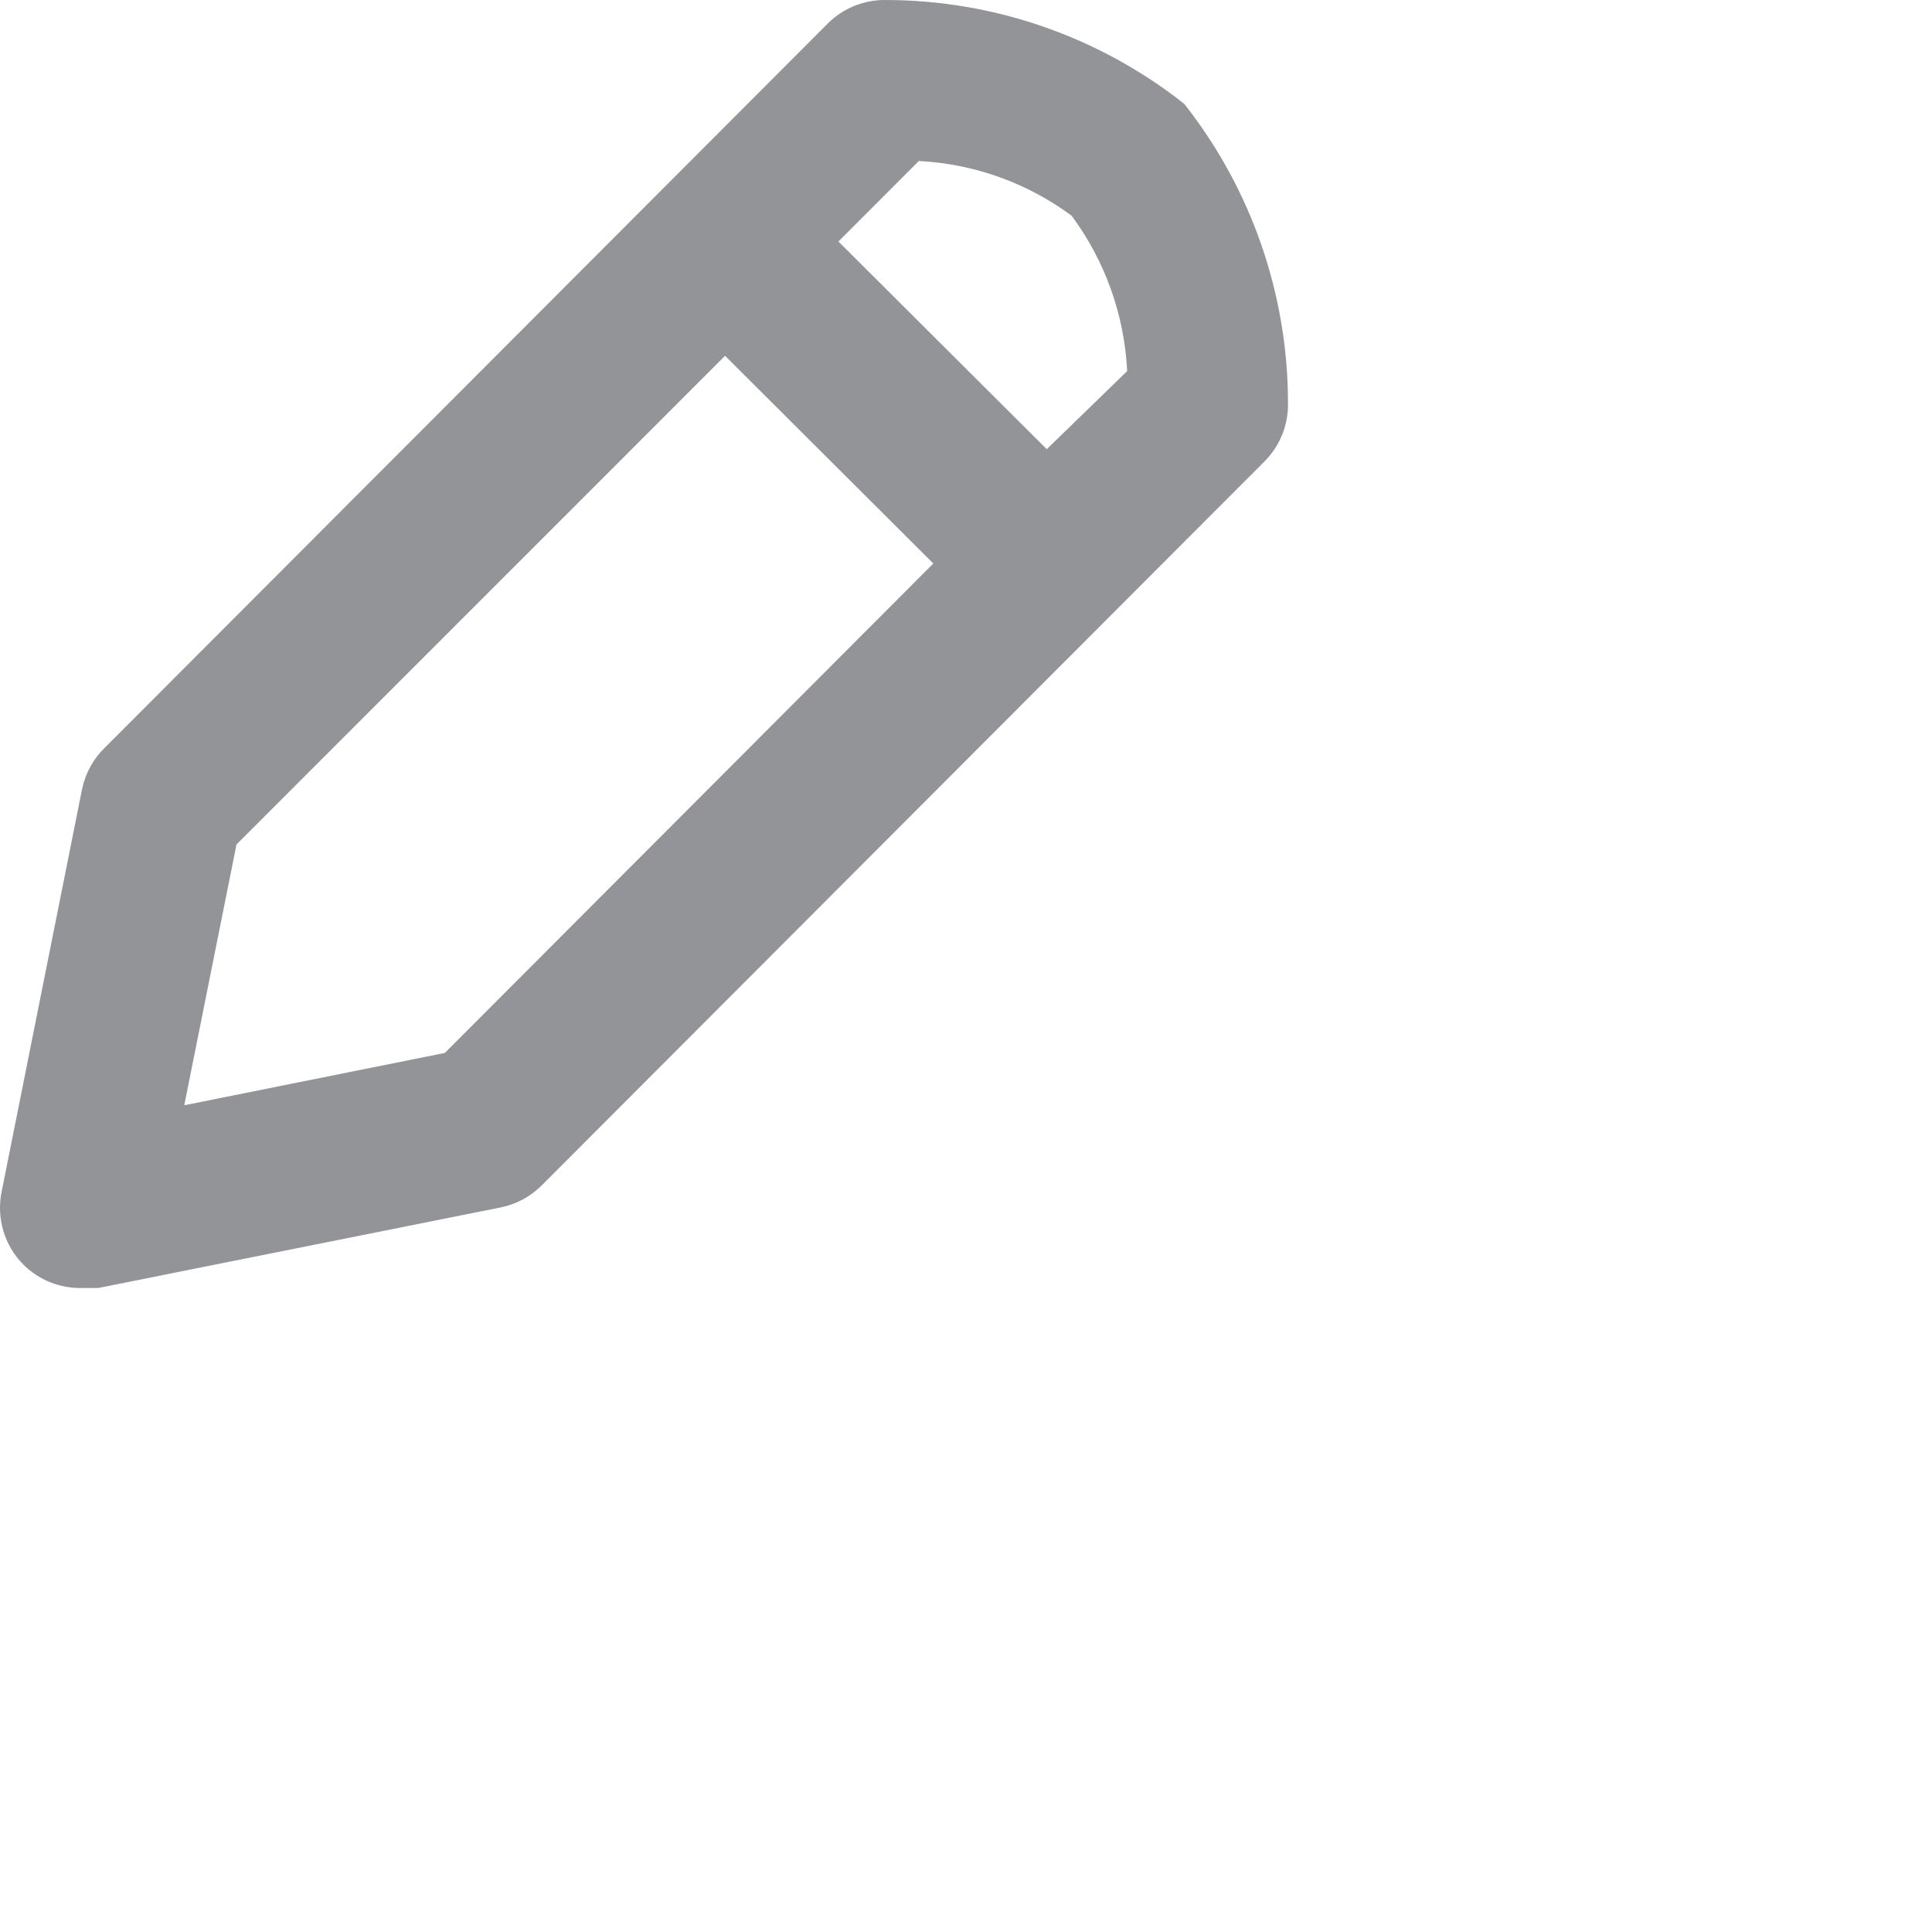
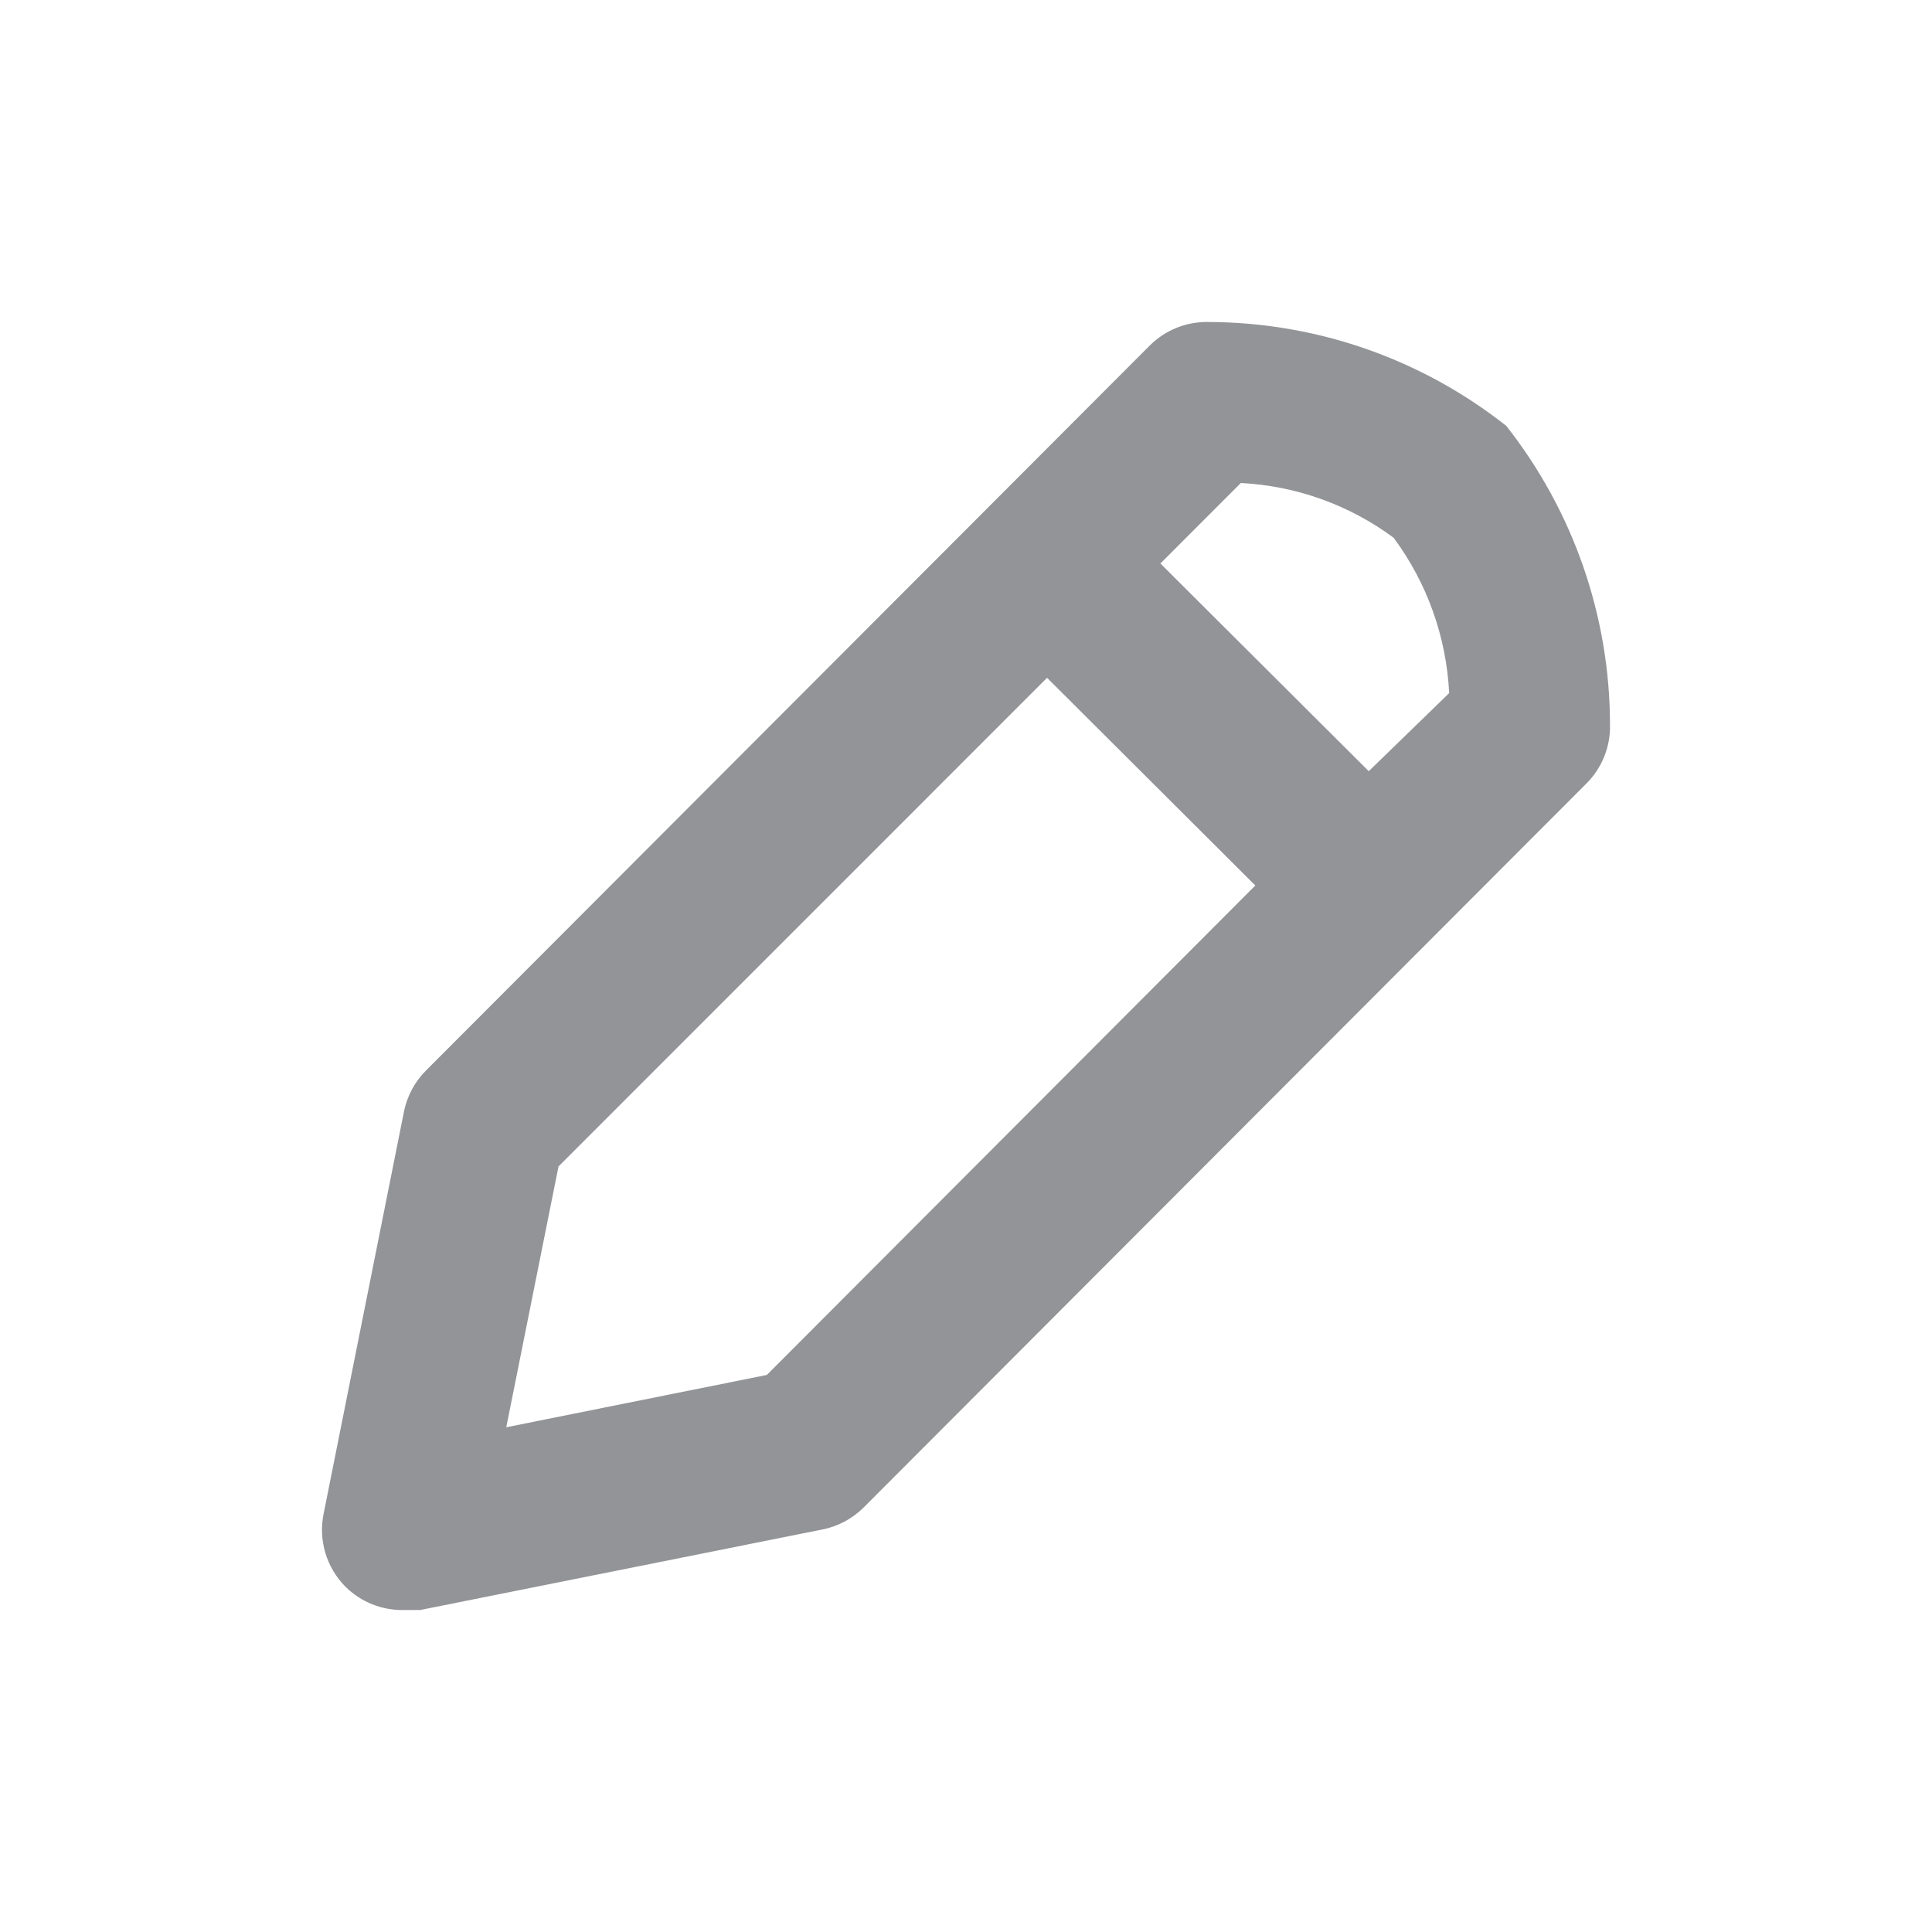
<svg xmlns="http://www.w3.org/2000/svg" width="24" height="24" viewBox="0 0 24 24" fill="none">
-   <path fill-rule="evenodd" clip-rule="evenodd" d="M14.711 1.29C13.655 0.456 12.35 0.002 11.005 0C10.736 -0.004 10.476 0.1 10.285 0.29L1.3 9.29C1.158 9.429 1.061 9.606 1.02 9.8L0.021 14.8C-0.048 15.13 0.054 15.472 0.291 15.71C0.484 15.902 0.748 16.007 1.02 16H1.22L6.215 15C6.408 14.962 6.585 14.868 6.725 14.73L15.71 5.73C15.902 5.537 16.007 5.273 16 5C15.998 3.654 15.544 2.347 14.711 1.29ZM5.526 13.08L2.289 13.73L2.938 10.49L9.007 4.42L11.594 7L5.526 13.08ZM13.003 5.58L10.415 3L11.414 2C12.1 2.035 12.76 2.271 13.312 2.68C13.728 3.241 13.968 3.913 14.002 4.61L13.003 5.58Z" fill="#929497" />
+   <path fill-rule="evenodd" clip-rule="evenodd" d="M18.711 5.29C17.655 4.456 16.35 4.002 15.005 4C14.736 3.996 14.476 4.1 14.285 4.29L5.3 13.29C5.158 13.429 5.061 13.606 5.02 13.8L4.021 18.8C3.952 19.13 4.054 19.472 4.291 19.71C4.484 19.902 4.748 20.007 5.02 20H5.22L10.215 19C10.408 18.962 10.585 18.868 10.725 18.73L19.71 9.73C19.902 9.537 20.007 9.273 20 9C19.998 7.654 19.544 6.347 18.711 5.29ZM9.526 17.08L6.289 17.73L6.938 14.49L13.007 8.42L15.594 11L9.526 17.08ZM17.003 9.58L14.415 7L15.414 6C16.1 6.035 16.76 6.271 17.312 6.68C17.728 7.241 17.968 7.913 18.002 8.61L17.003 9.58Z" fill="#929497" />
</svg>
